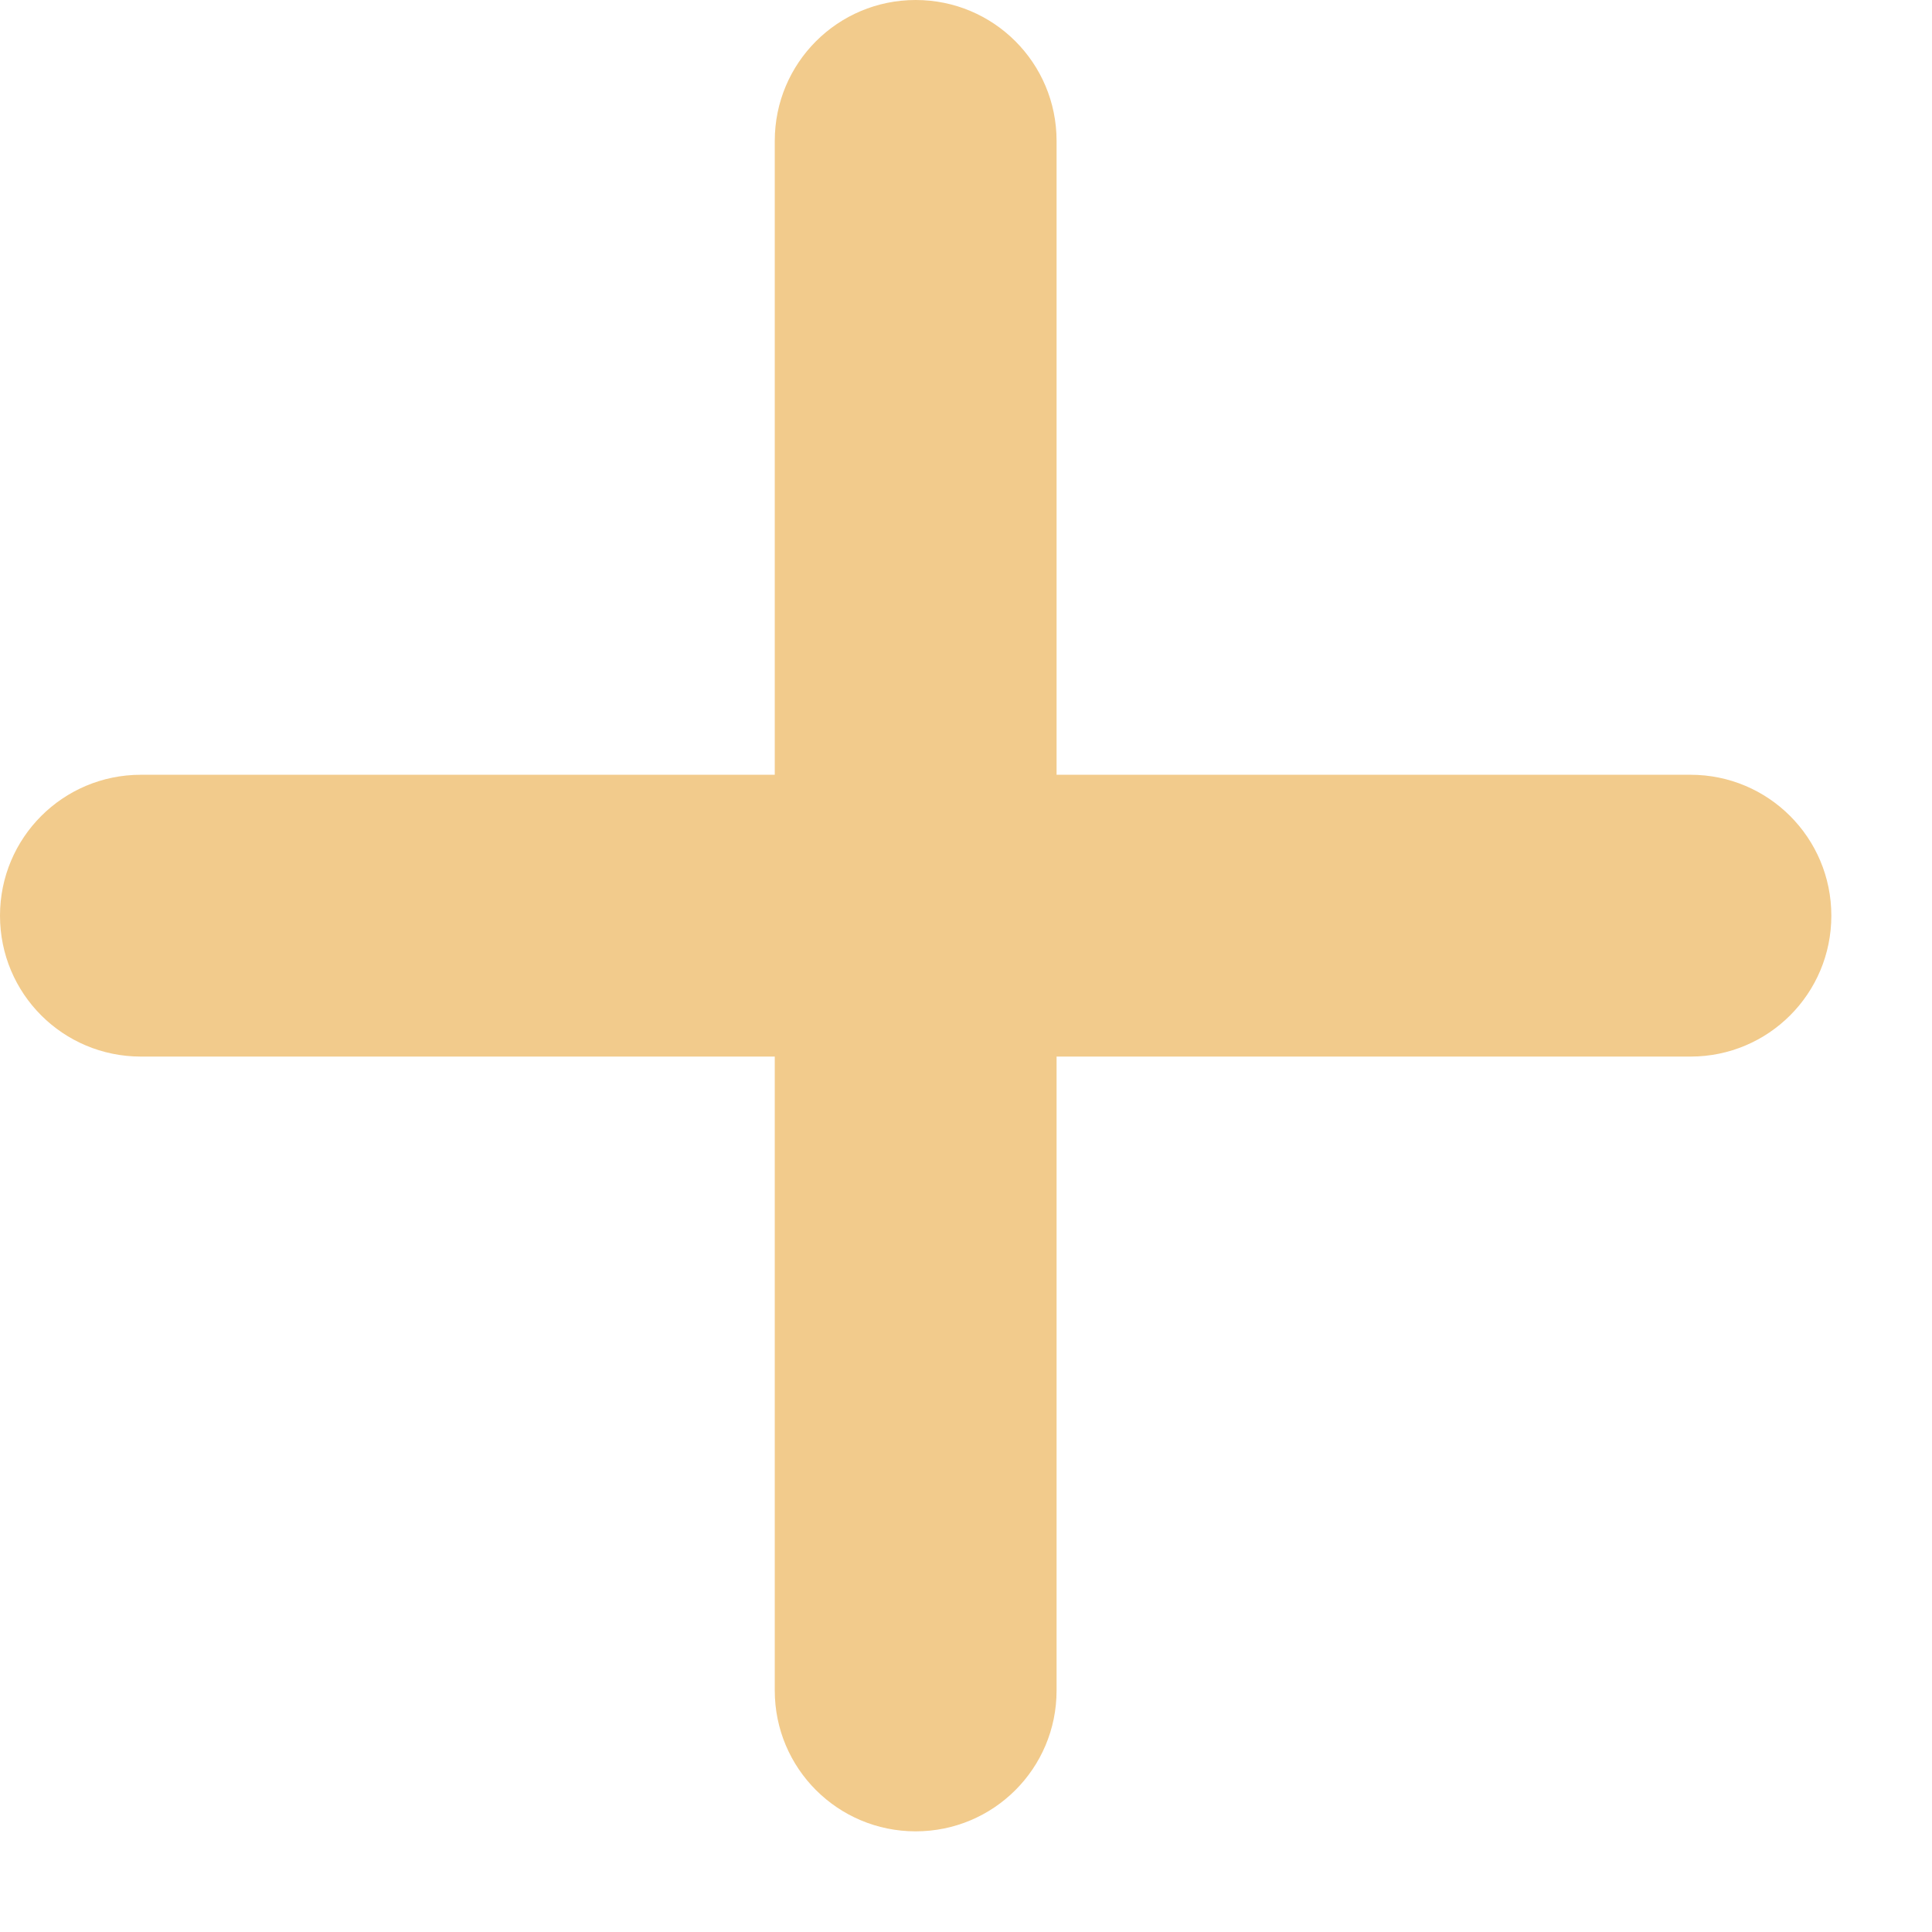
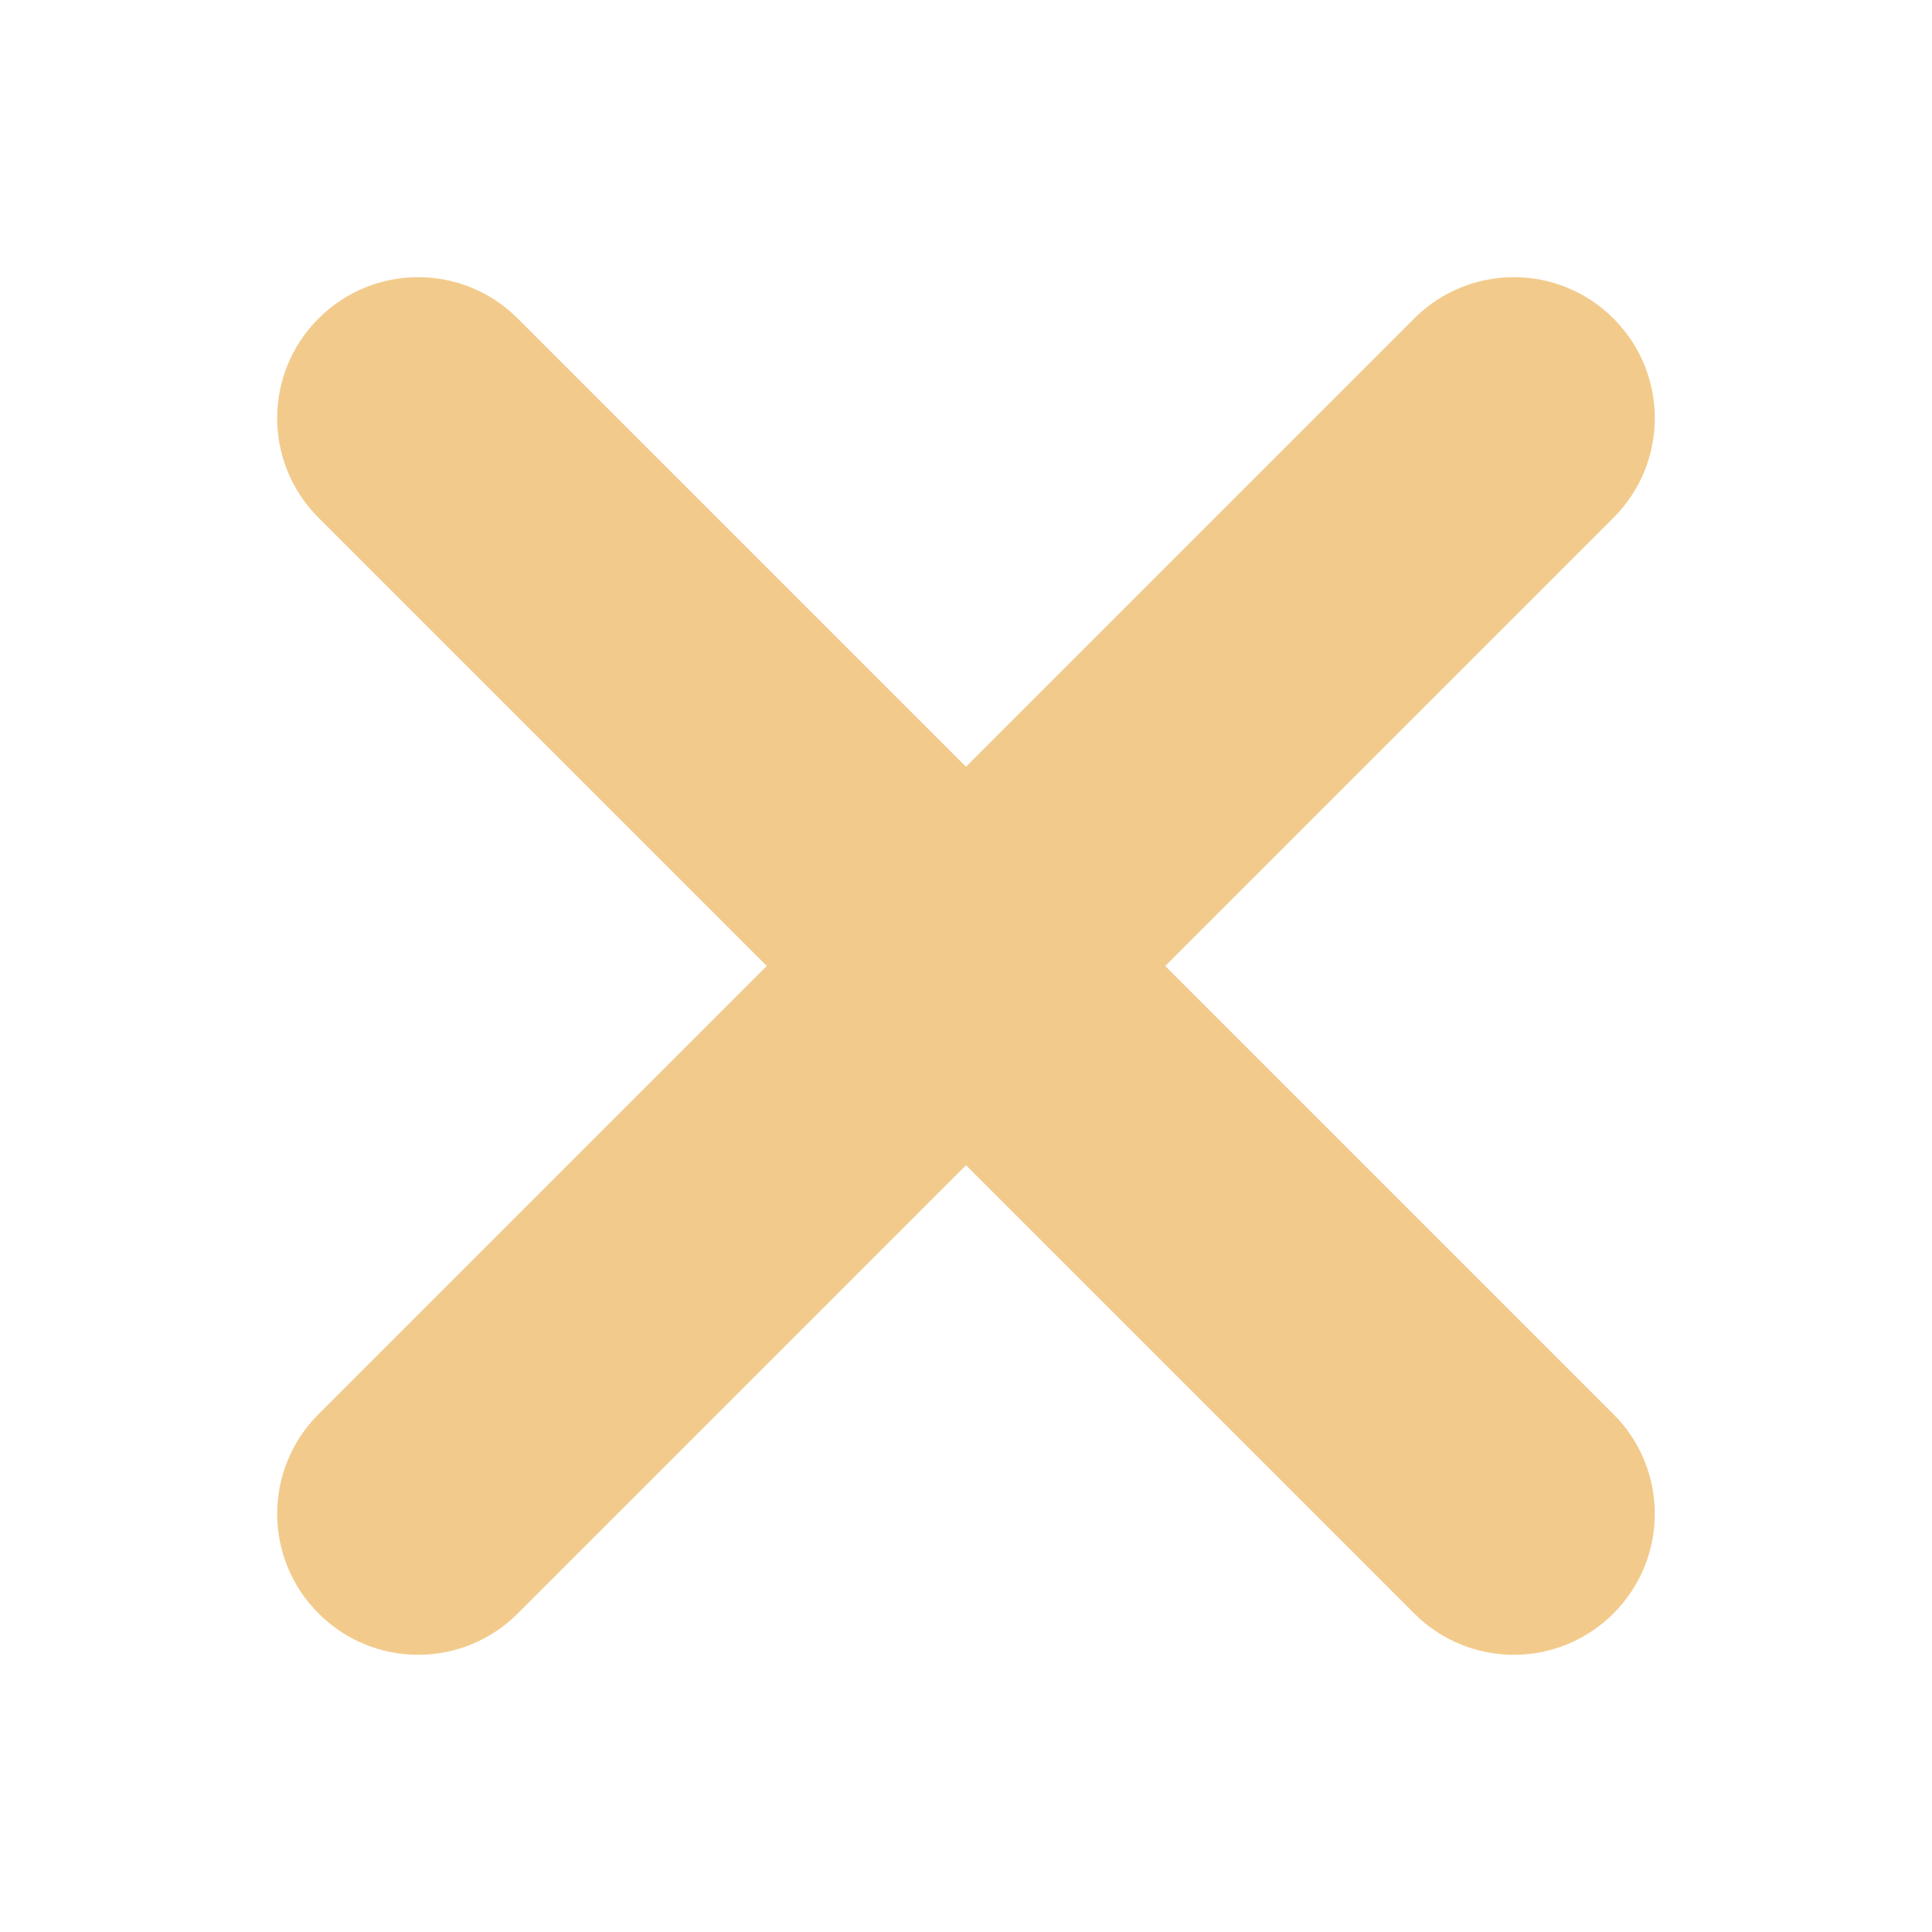
<svg xmlns="http://www.w3.org/2000/svg" overflow="visible" width="18.483" height="18.483" viewBox="0 0 18.483 18.483" fill="none">
-   <g id="SVG">
+   <g id="SVG" transform="translate(0.4813 0.4813) rotate(45 8.76017 8.76017)">
    <path id="Vector" d="M10.108 1.348C10.108 0.602 9.506 0 8.76 0C8.015 0 7.412 0.602 7.412 1.348V7.412H1.348C0.602 7.412 0 8.015 0 8.76C0 9.506 0.602 10.108 1.348 10.108H7.412V16.173C7.412 16.918 8.015 17.52 8.76 17.52C9.506 17.52 10.108 16.918 10.108 16.173V10.108H16.173C16.918 10.108 17.52 9.506 17.52 8.76C17.52 8.015 16.918 7.412 16.173 7.412H10.108V1.348Z" fill="#F2CB8C" />
  </g>
</svg>
